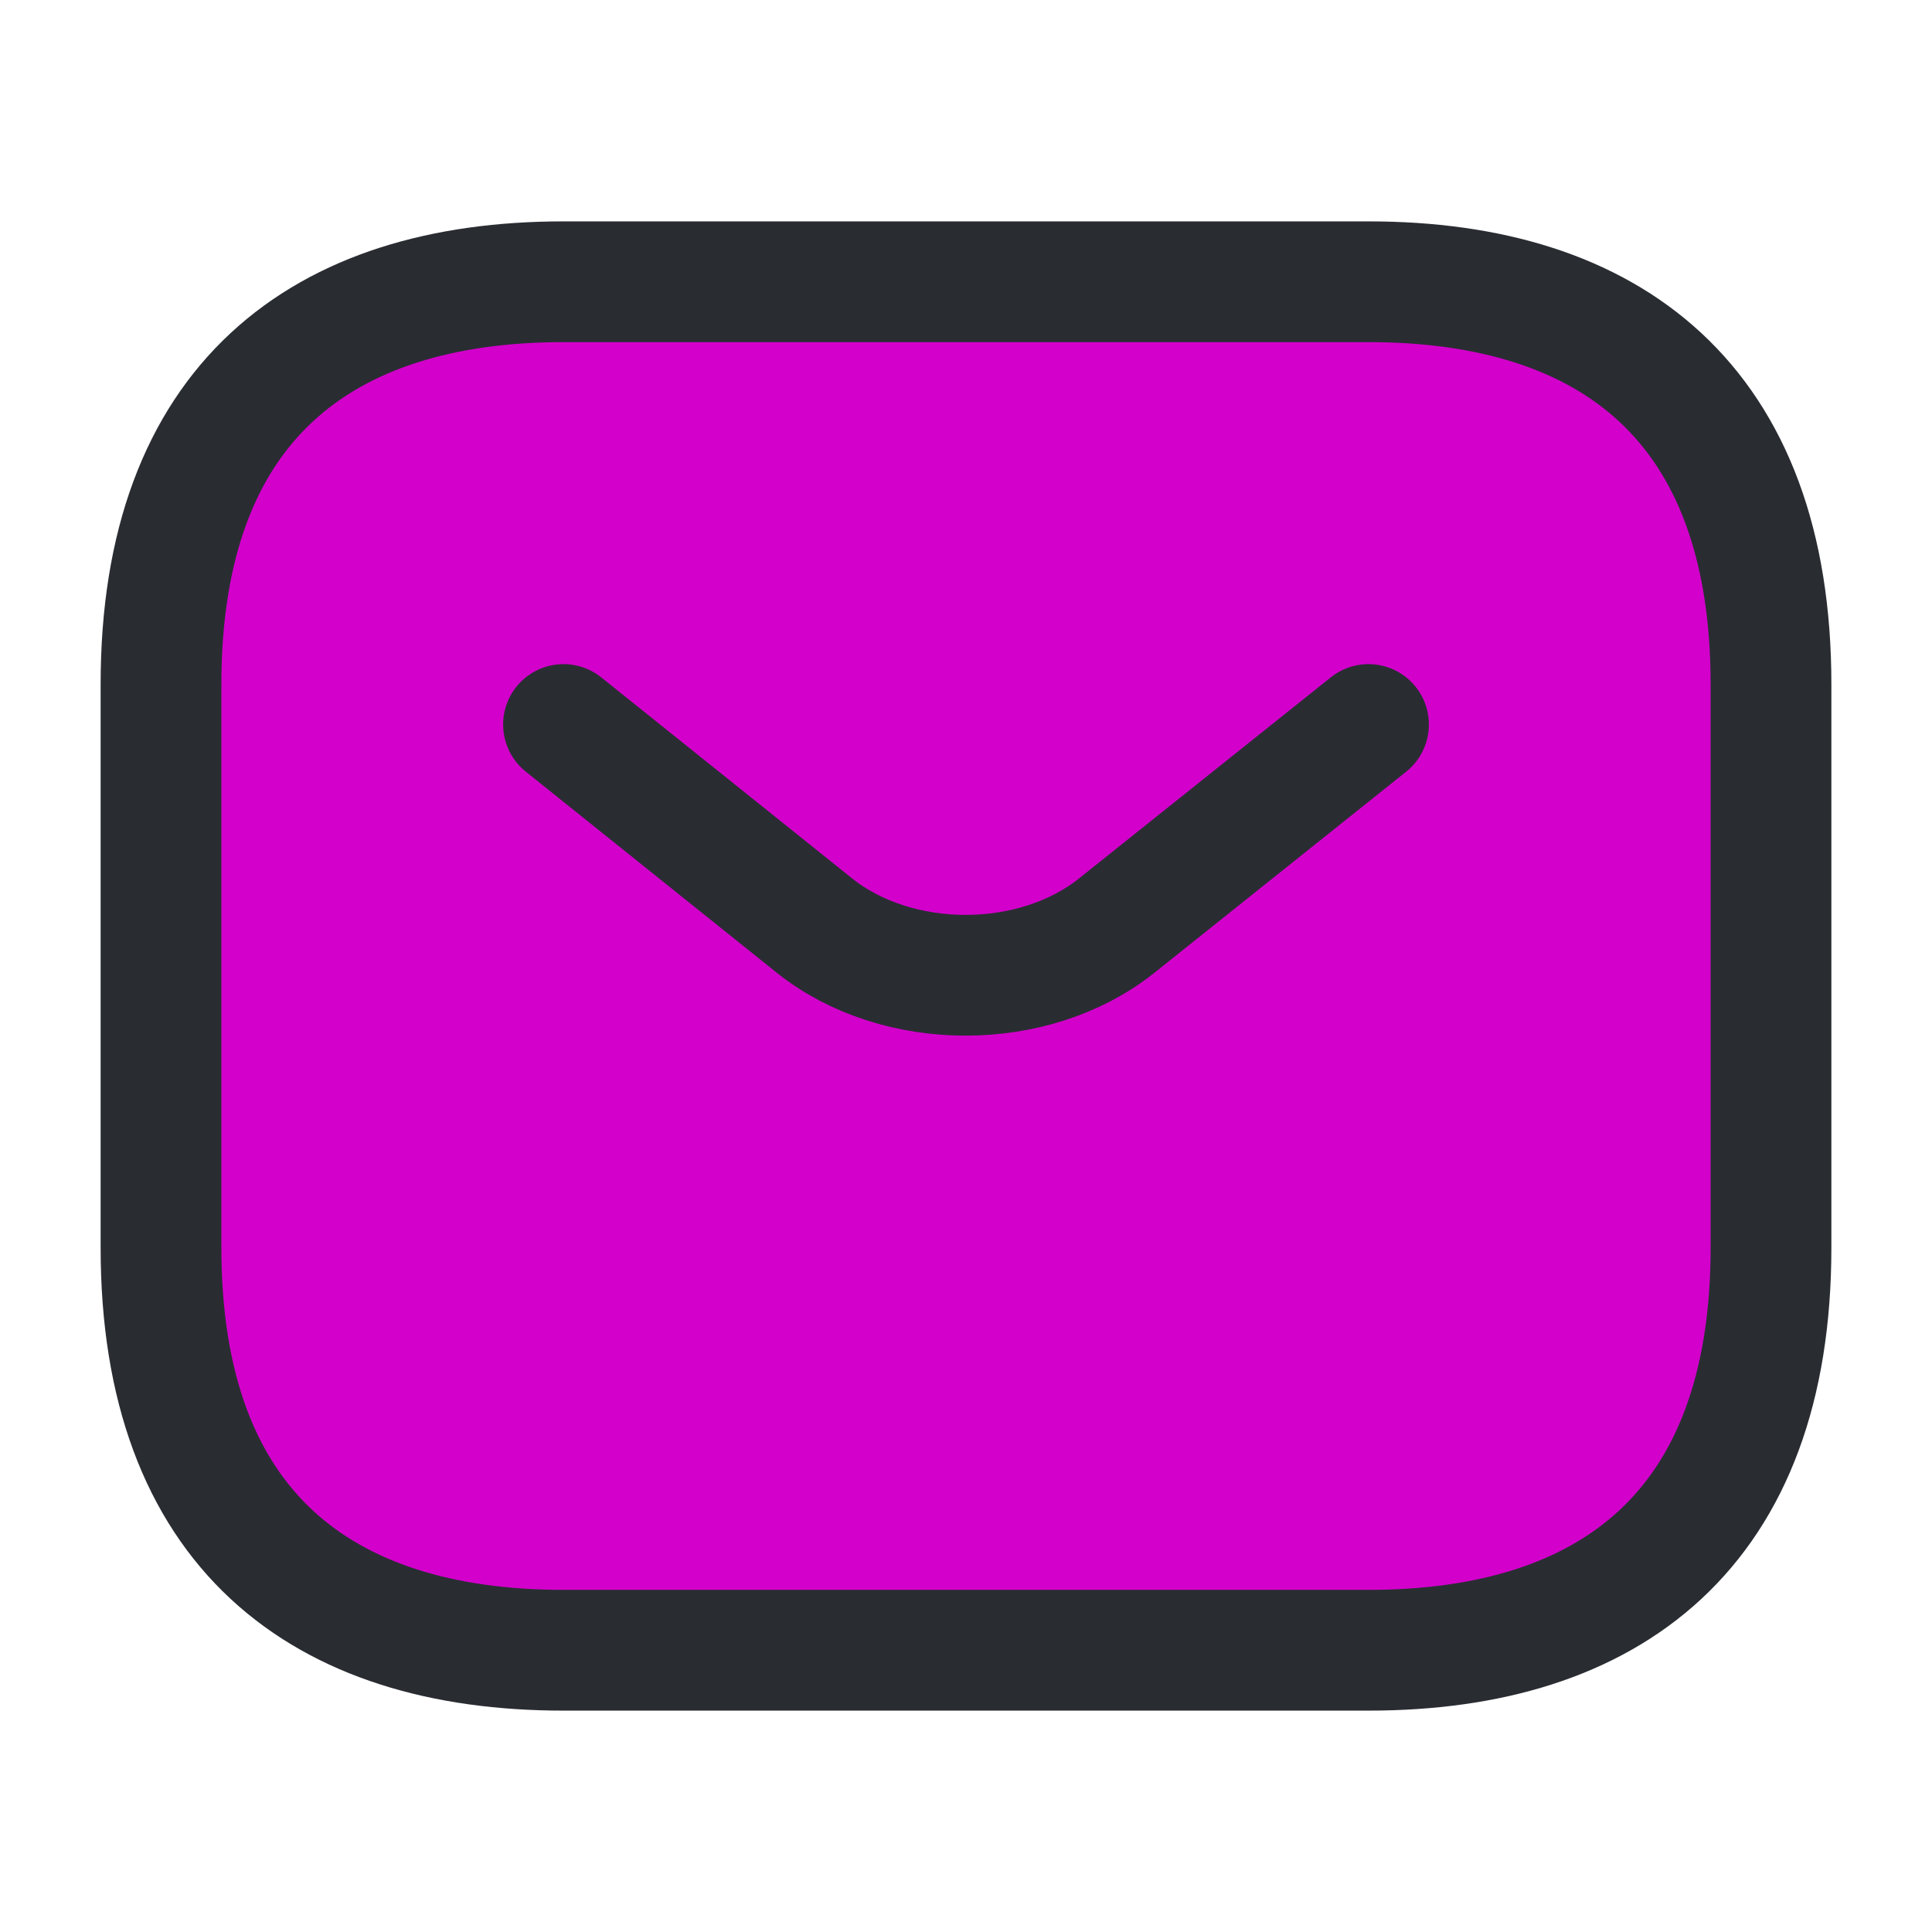
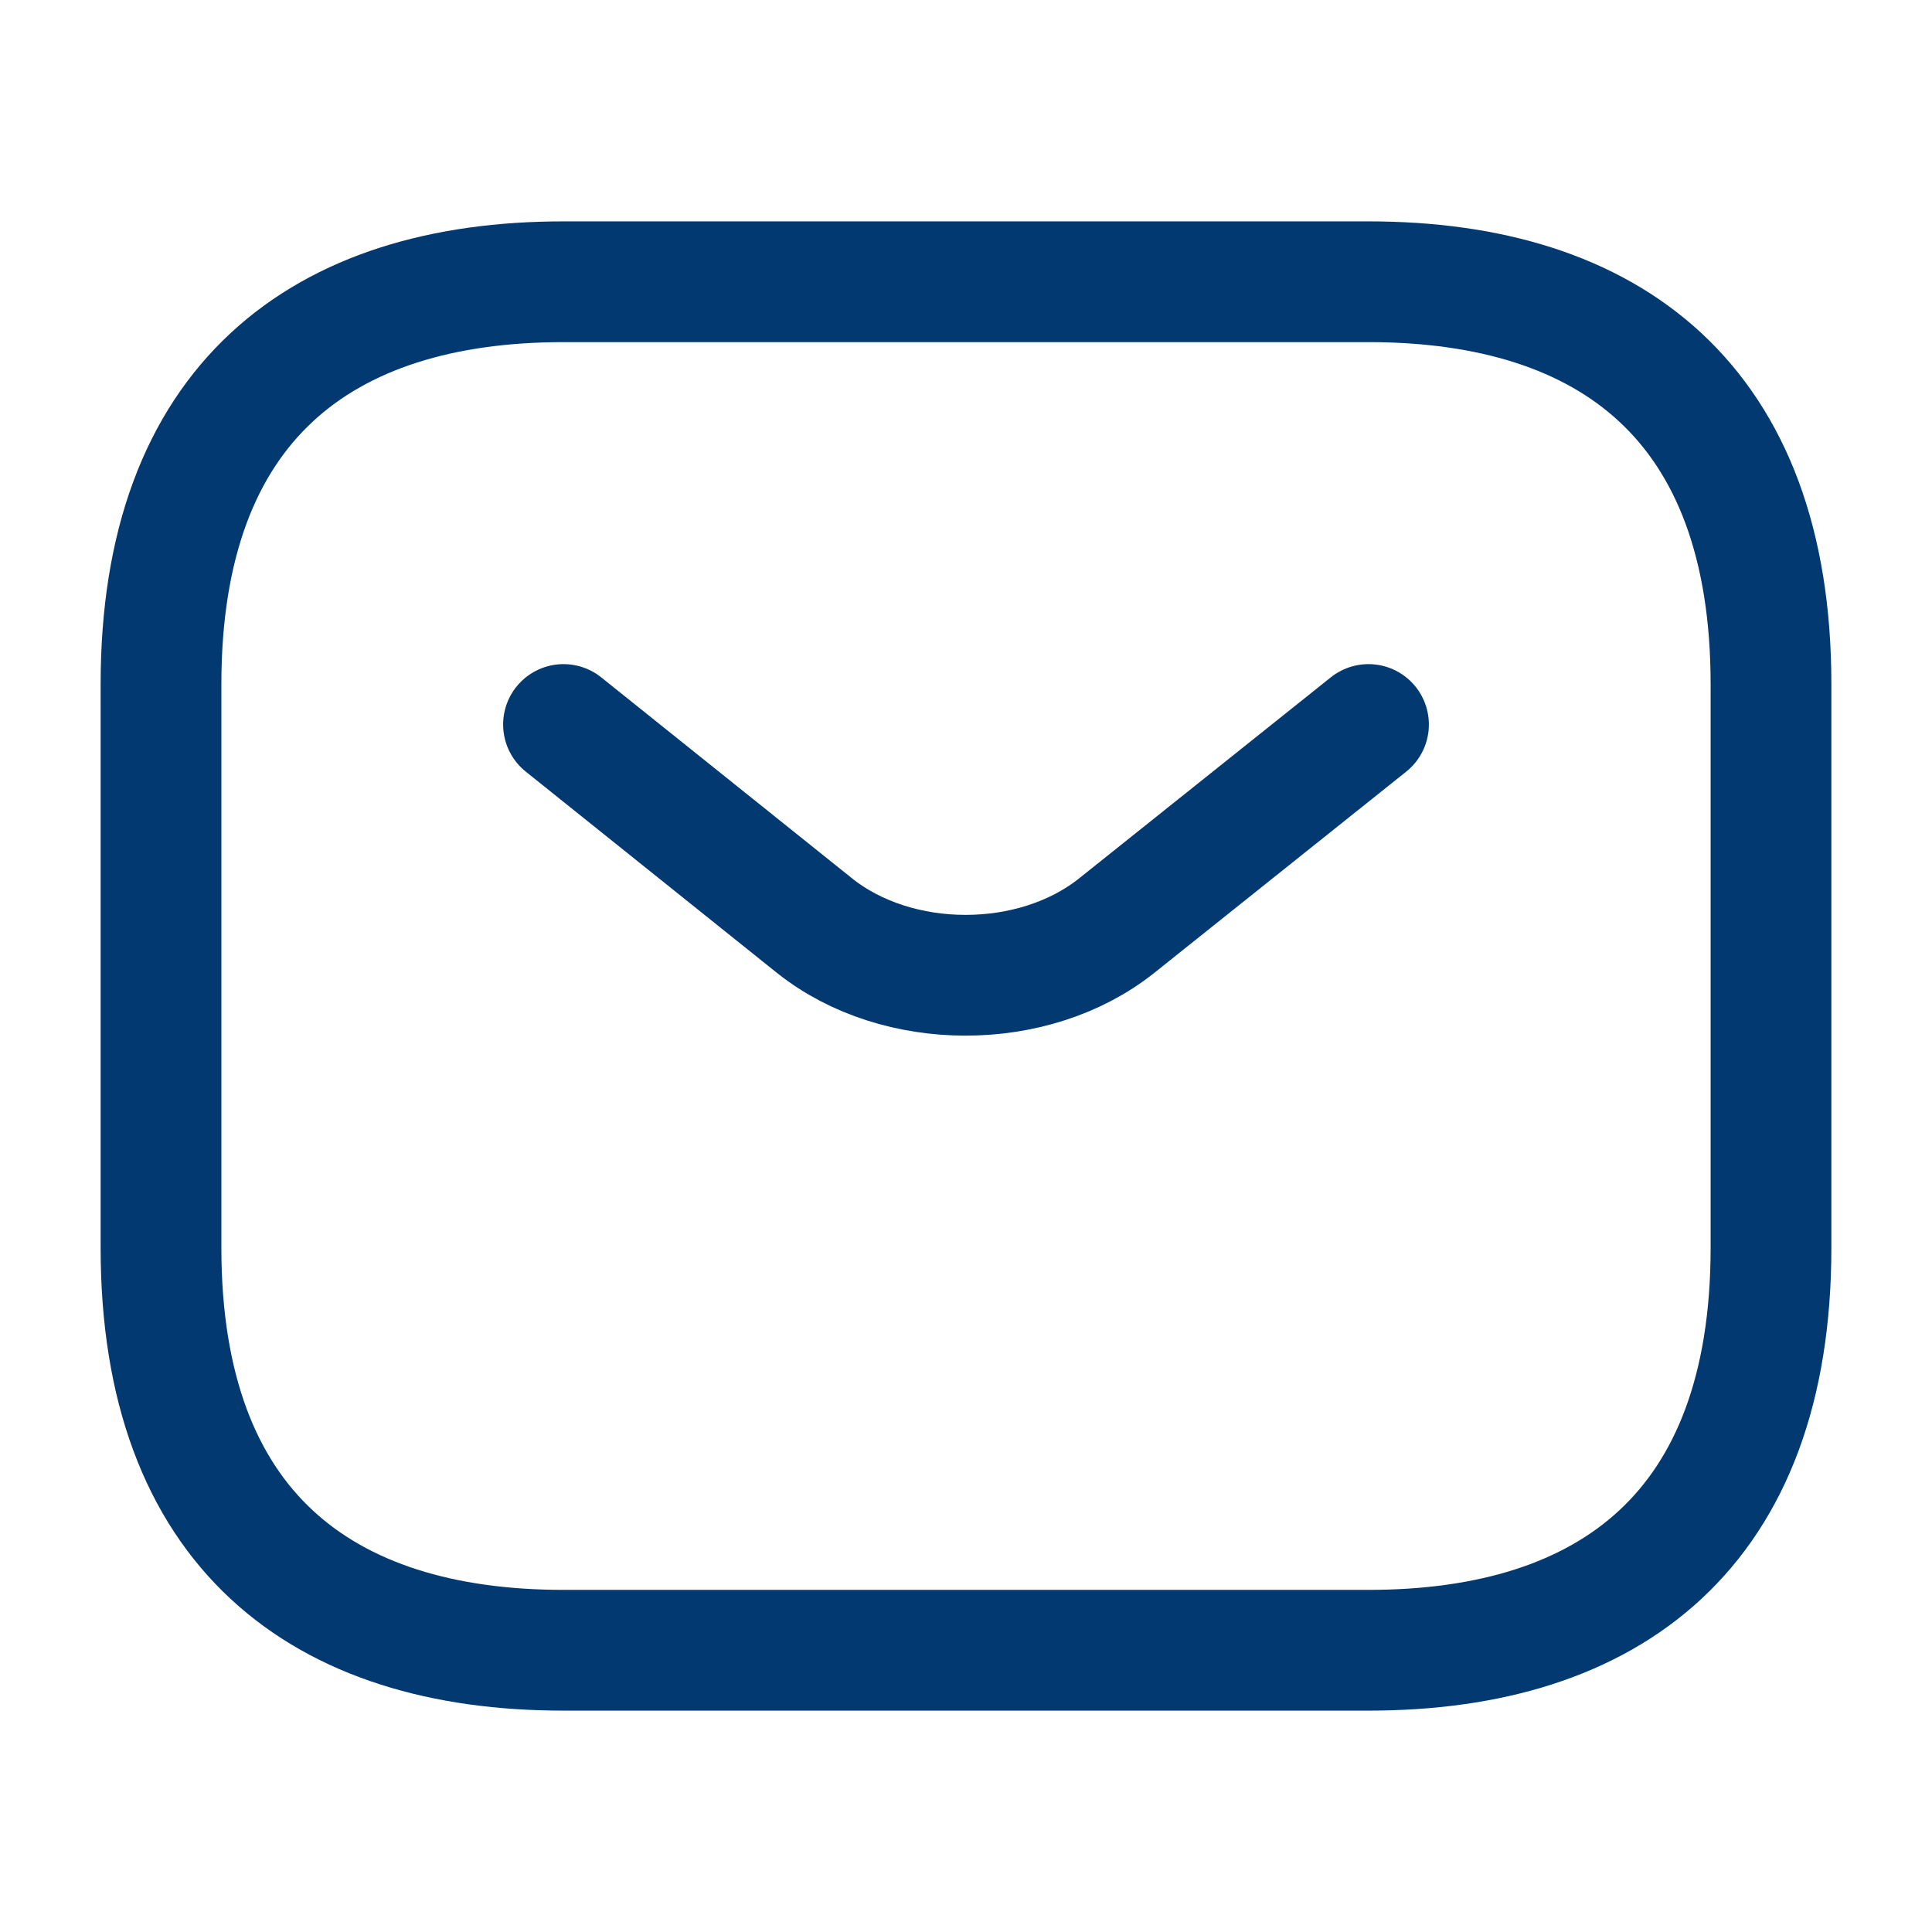
- <svg xmlns="http://www.w3.org/2000/svg" width="24" height="24" viewBox="0 0 24 24" fill="#D300CB">
+ <svg xmlns="http://www.w3.org/2000/svg" width="24" height="24" viewBox="0 0 24 24" fill="none" stroke="#033971">
  <g id="vuesax/linear/sms">
    <g id="sms">
-       <path id="Vector" d="M17 20.5H7C4 20.5 2 19 2 15.5V8.5C2 5 4 3.5 7 3.5H17C20 3.5 22 5 22 8.5V15.5C22 19 20 20.5 17 20.5Z" stroke="#292D32" stroke-width="1.5" stroke-miterlimit="10" stroke-linecap="round" stroke-linejoin="round" />
-       <path id="Vector_2" d="M17 9L13.87 11.5C12.84 12.32 11.15 12.32 10.12 11.5L7 9" stroke="#292D32" stroke-width="1.5" stroke-miterlimit="10" stroke-linecap="round" stroke-linejoin="round" />
+       <path id="Vector" d="M17 20.5H7C4 20.5 2 19 2 15.5V8.5C2 5 4 3.5 7 3.5H17C20 3.5 22 5 22 8.5V15.5C22 19 20 20.5 17 20.5Z" stroke-width="1.5" stroke-miterlimit="10" stroke-linecap="round" stroke-linejoin="round" />
+       <path id="Vector_2" d="M17 9L13.87 11.5C12.84 12.32 11.15 12.32 10.12 11.5L7 9" stroke-width="1.5" stroke-miterlimit="10" stroke-linecap="round" stroke-linejoin="round" />
    </g>
  </g>
</svg>
